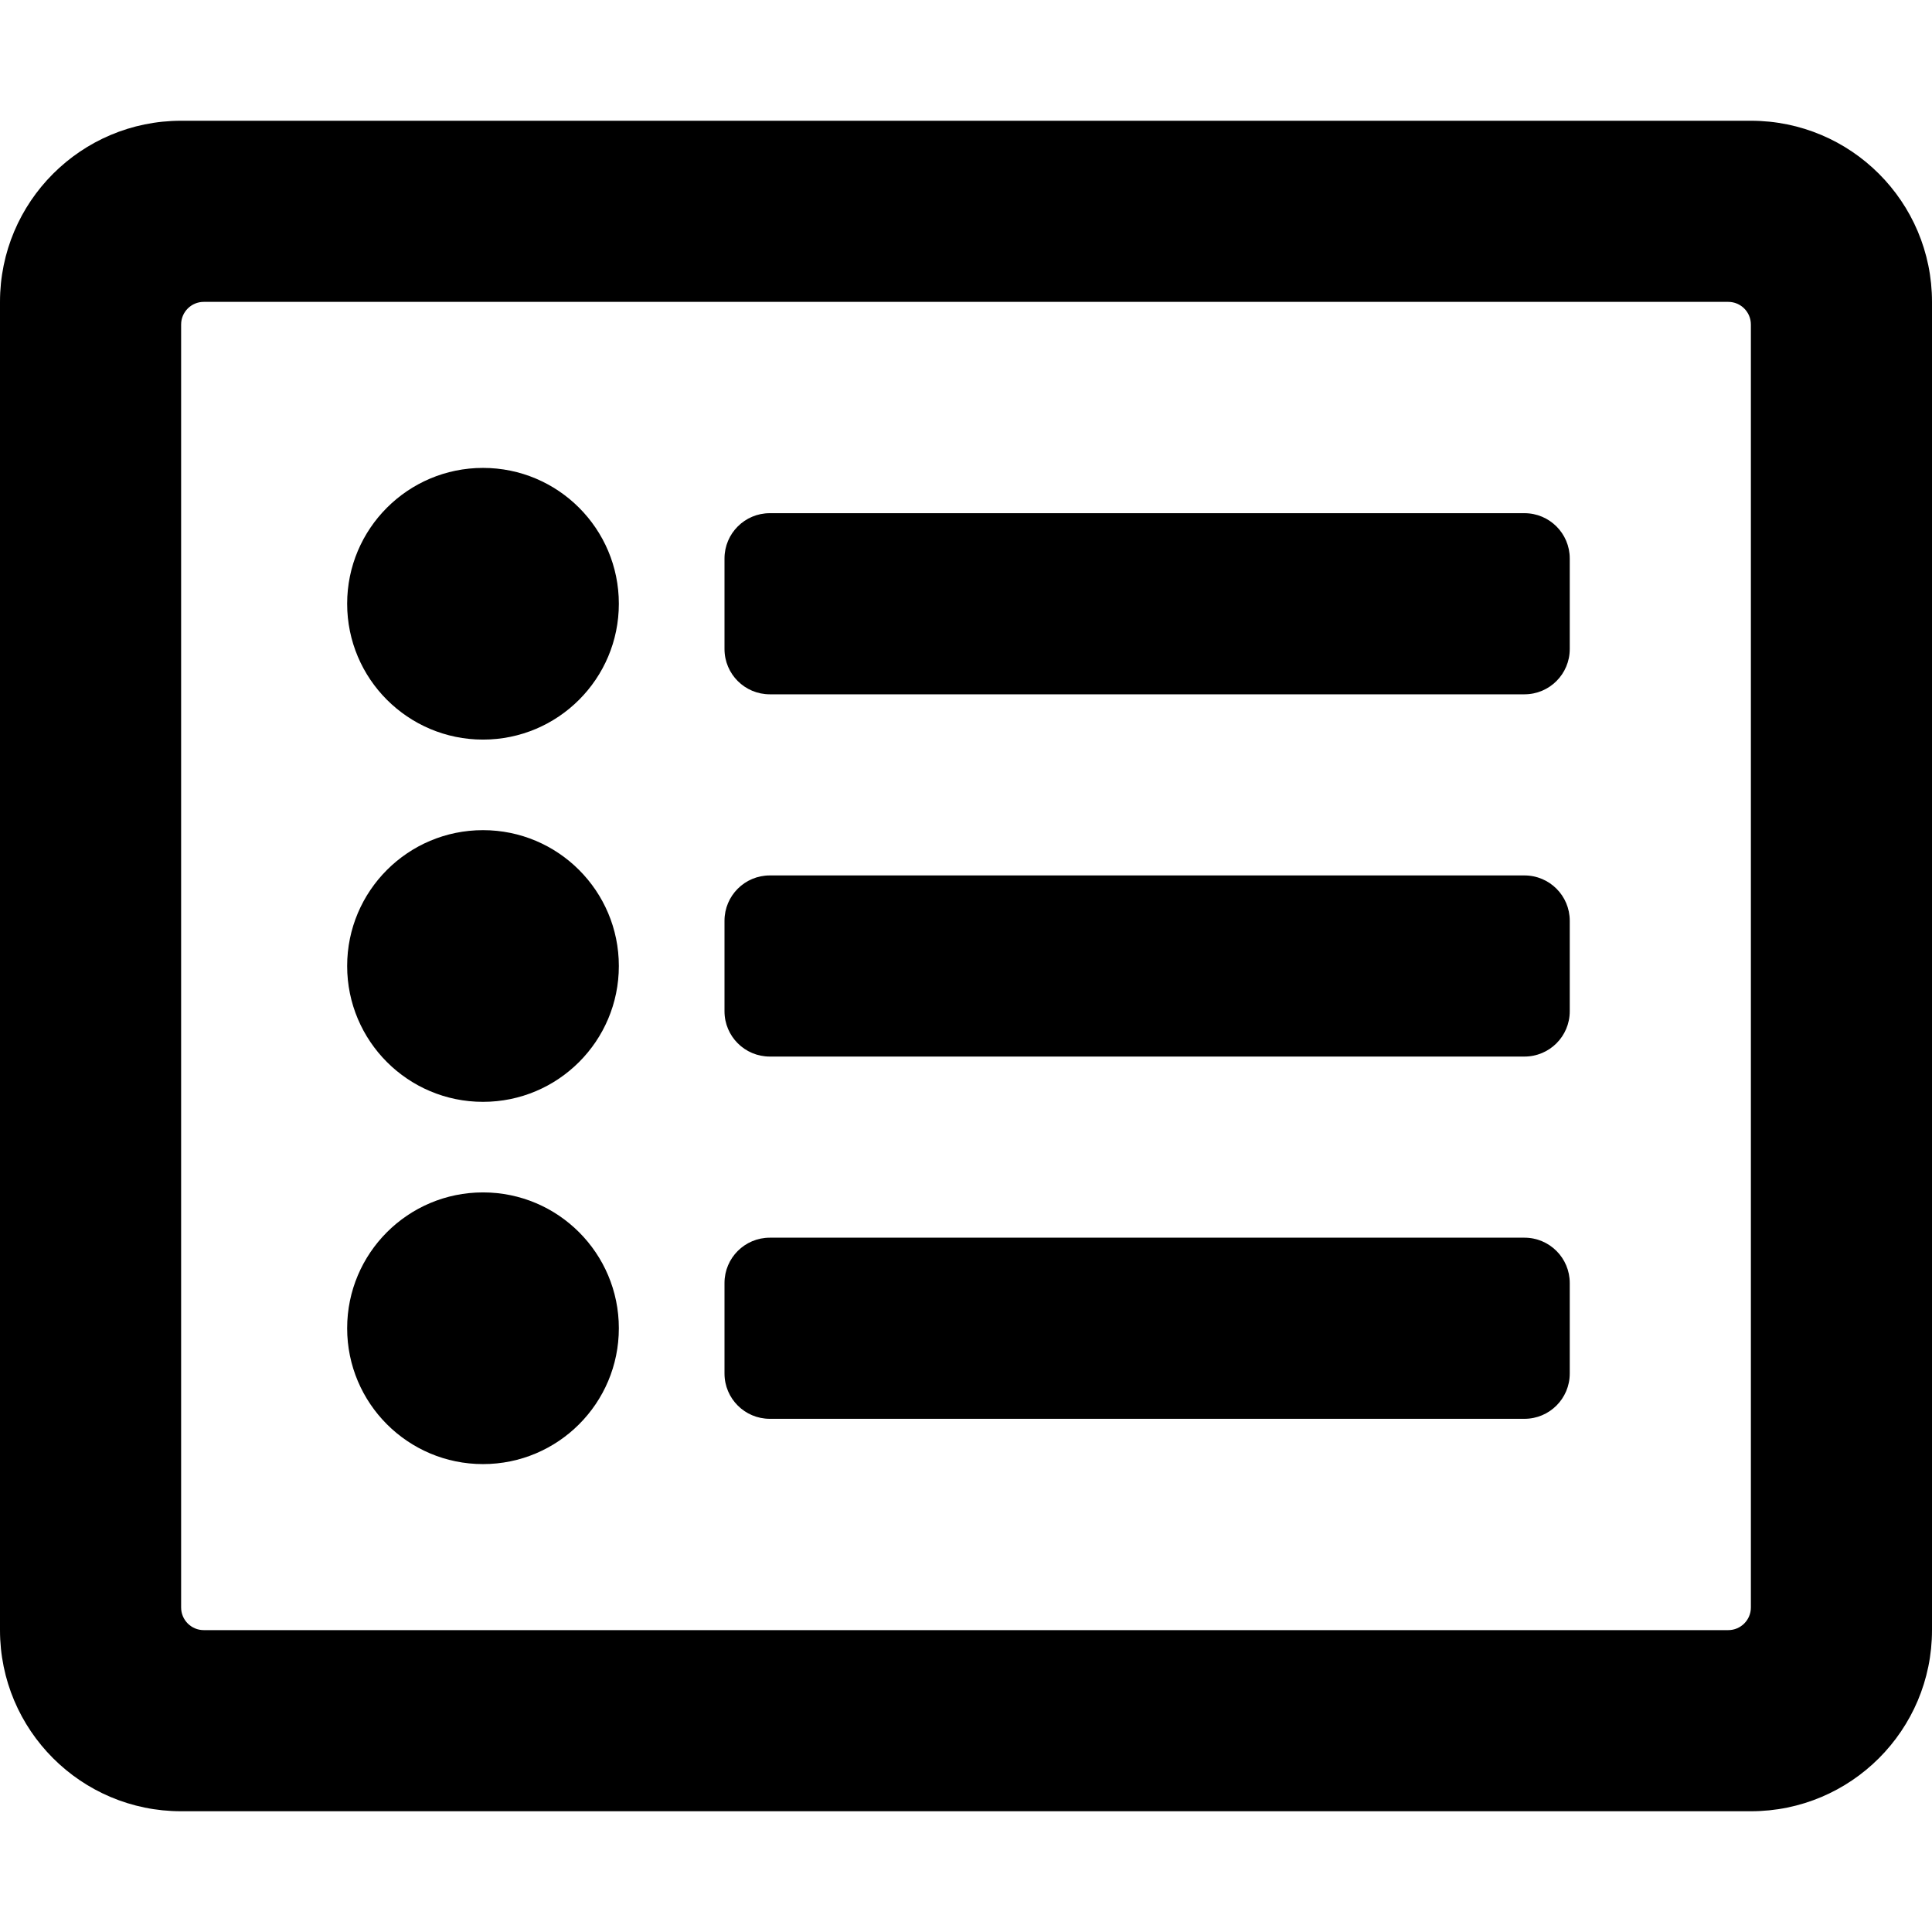
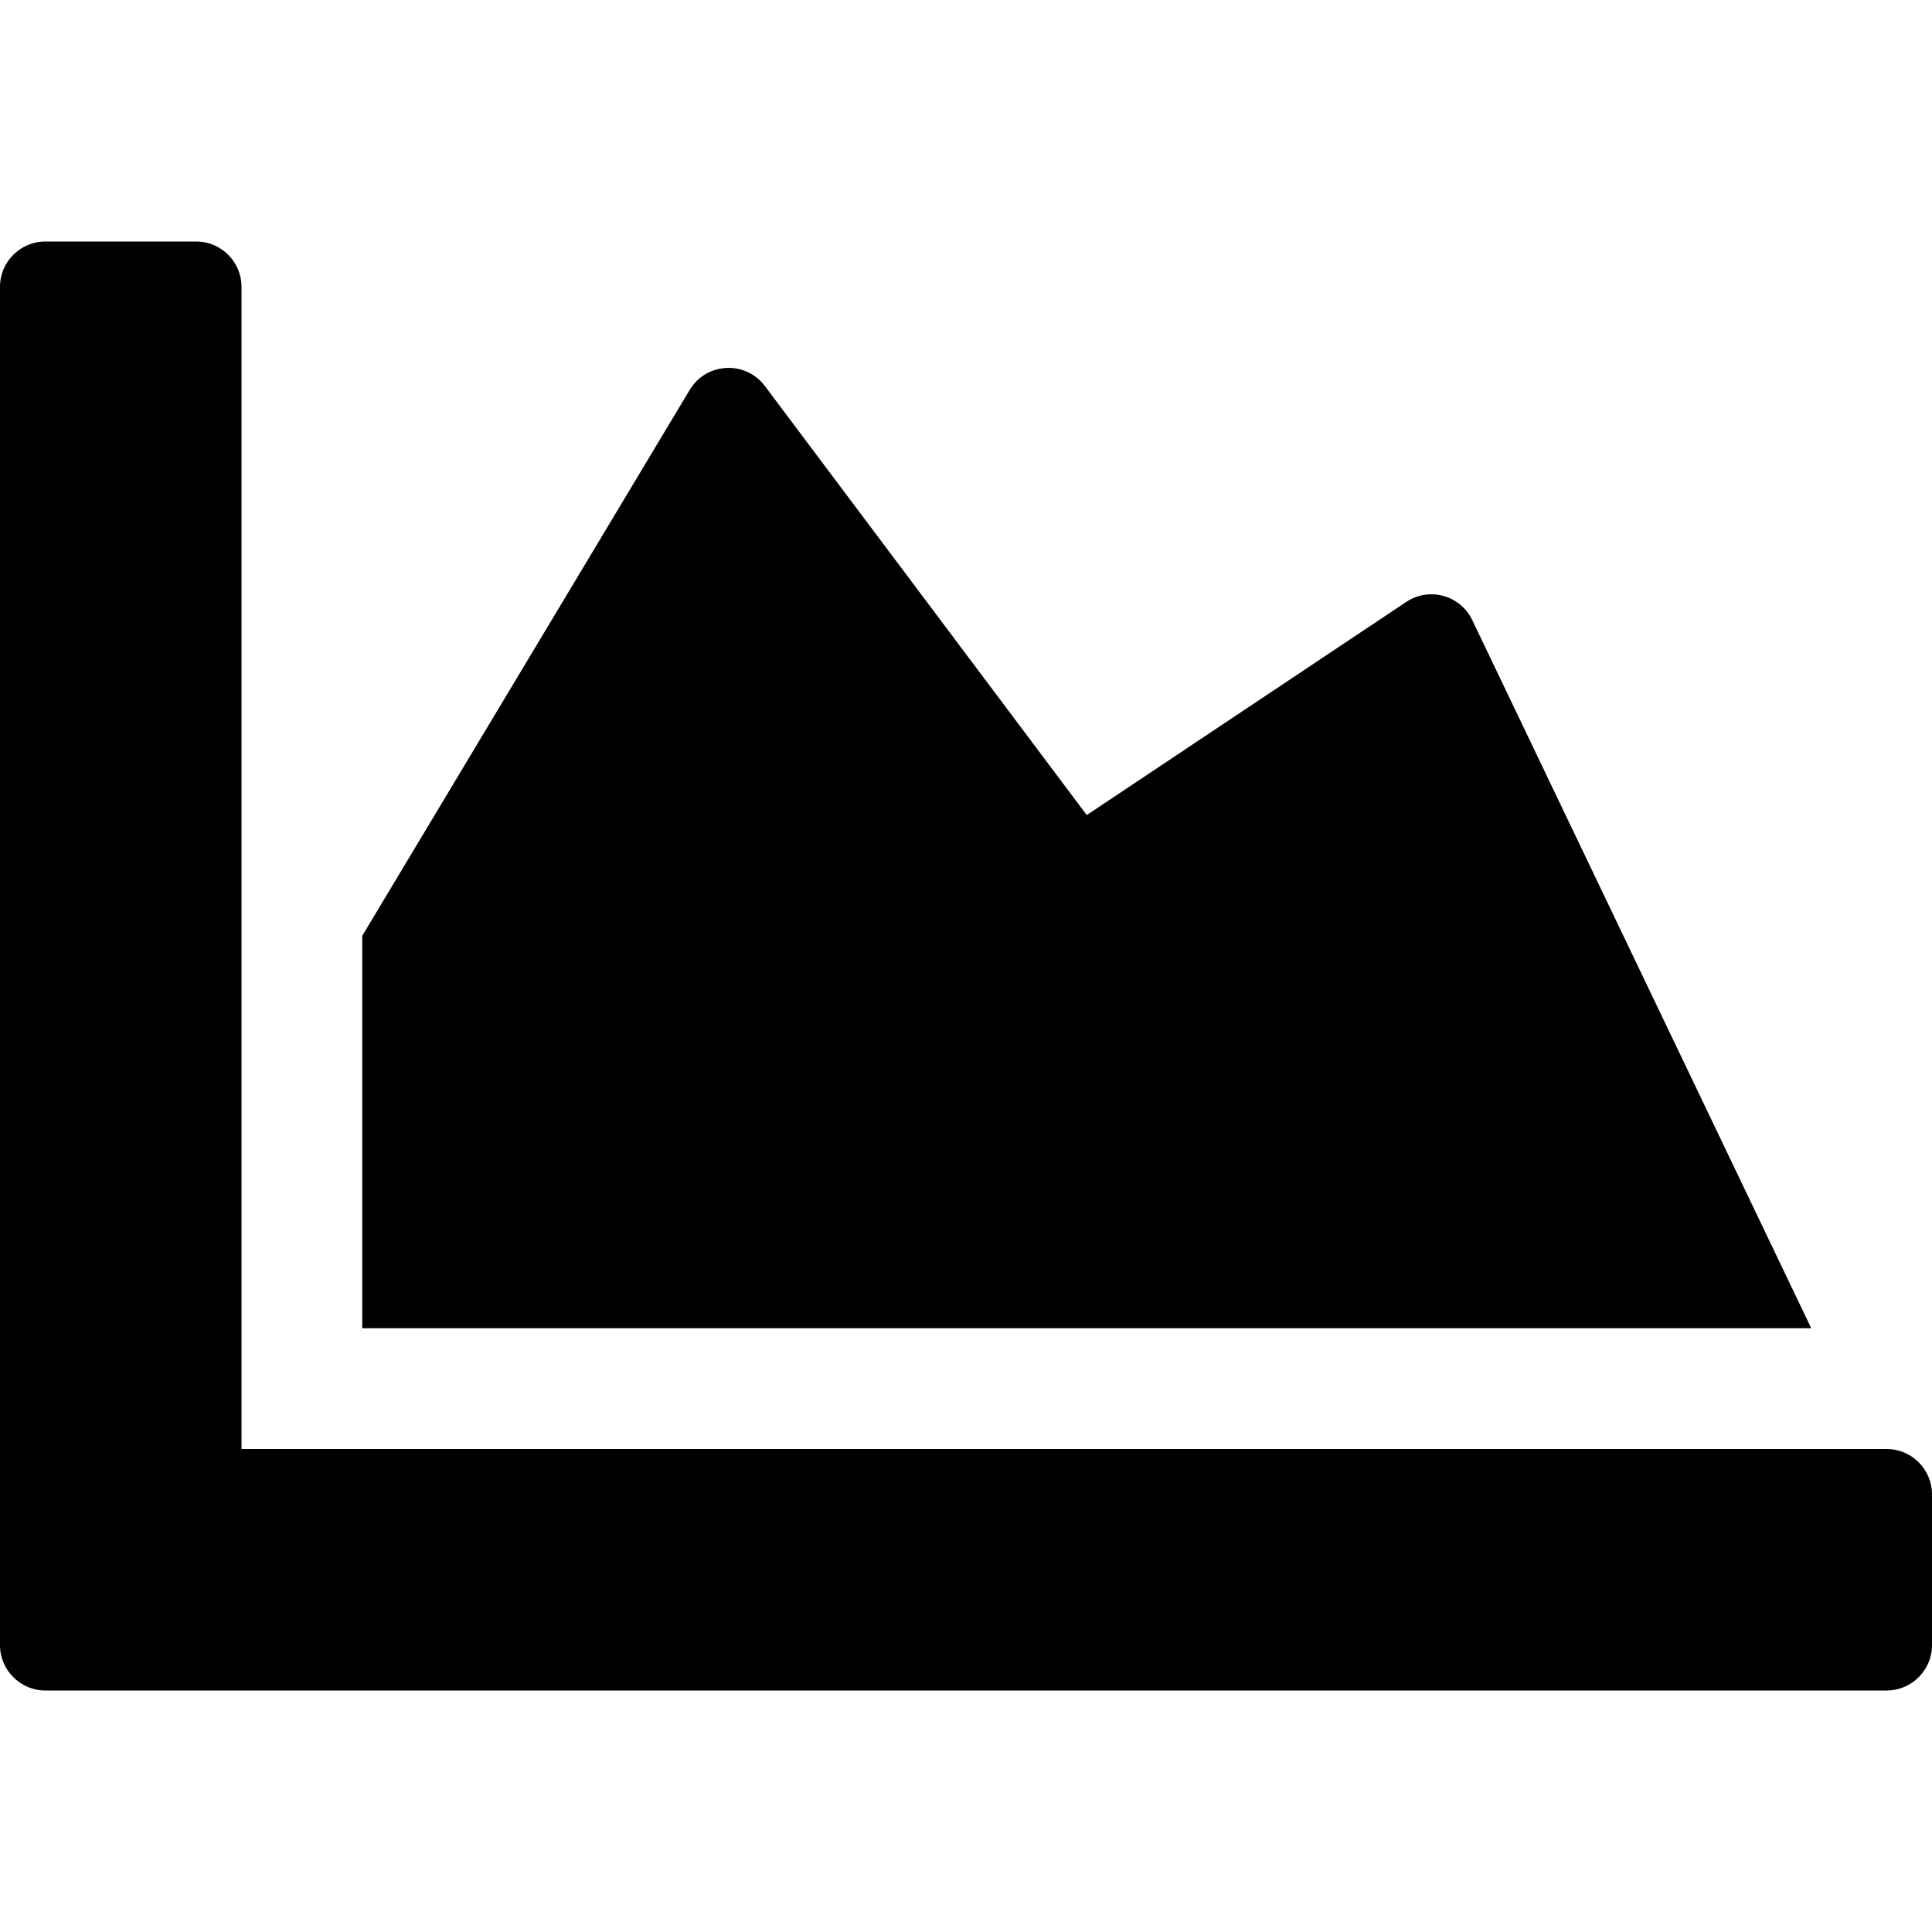
- <svg xmlns="http://www.w3.org/2000/svg" aria-hidden="true" viewBox="0 0 512 512" class="svg-inline--fa fa-list-alt fa-w-16 fa-2x">
-   <path fill="currentColor" d="M464 32H48C21.49 32 0 53.49 0 80v352c0 26.51 21.49 48 48 48h416c26.51 0 48-21.49 48-48V80c0-26.51-21.49-48-48-48zm-6 400H54a6 6 0 0 1-6-6V86a6 6 0 0 1 6-6h404a6 6 0 0 1 6 6v340a6 6 0 0 1-6 6zm-42-92v24c0 6.627-5.373 12-12 12H204c-6.627 0-12-5.373-12-12v-24c0-6.627 5.373-12 12-12h200c6.627 0 12 5.373 12 12zm0-96v24c0 6.627-5.373 12-12 12H204c-6.627 0-12-5.373-12-12v-24c0-6.627 5.373-12 12-12h200c6.627 0 12 5.373 12 12zm0-96v24c0 6.627-5.373 12-12 12H204c-6.627 0-12-5.373-12-12v-24c0-6.627 5.373-12 12-12h200c6.627 0 12 5.373 12 12zm-252 12c0 19.882-16.118 36-36 36s-36-16.118-36-36 16.118-36 36-36 36 16.118 36 36zm0 96c0 19.882-16.118 36-36 36s-36-16.118-36-36 16.118-36 36-36 36 16.118 36 36zm0 96c0 19.882-16.118 36-36 36s-36-16.118-36-36 16.118-36 36-36 36 16.118 36 36z" />
+ <svg xmlns="http://www.w3.org/2000/svg" viewBox="0 0 512 512">
+   <path fill="currentColor" d="M500 384c6.6 0 12 5.4 12 12v40c0 6.6-5.4 12-12 12H12c-6.6 0-12-5.4-12-12V76c0-6.6 5.4-12 12-12h40c6.6 0 12 5.4 12 12v308h436zM372.7 159.5L288 216l-85.3-113.7c-5.1-6.8-15.5-6.3-19.9 1L96 248v104h384l-89.9-187.8c-3.2-6.5-11.4-8.7-17.4-4.7z" />
</svg>
